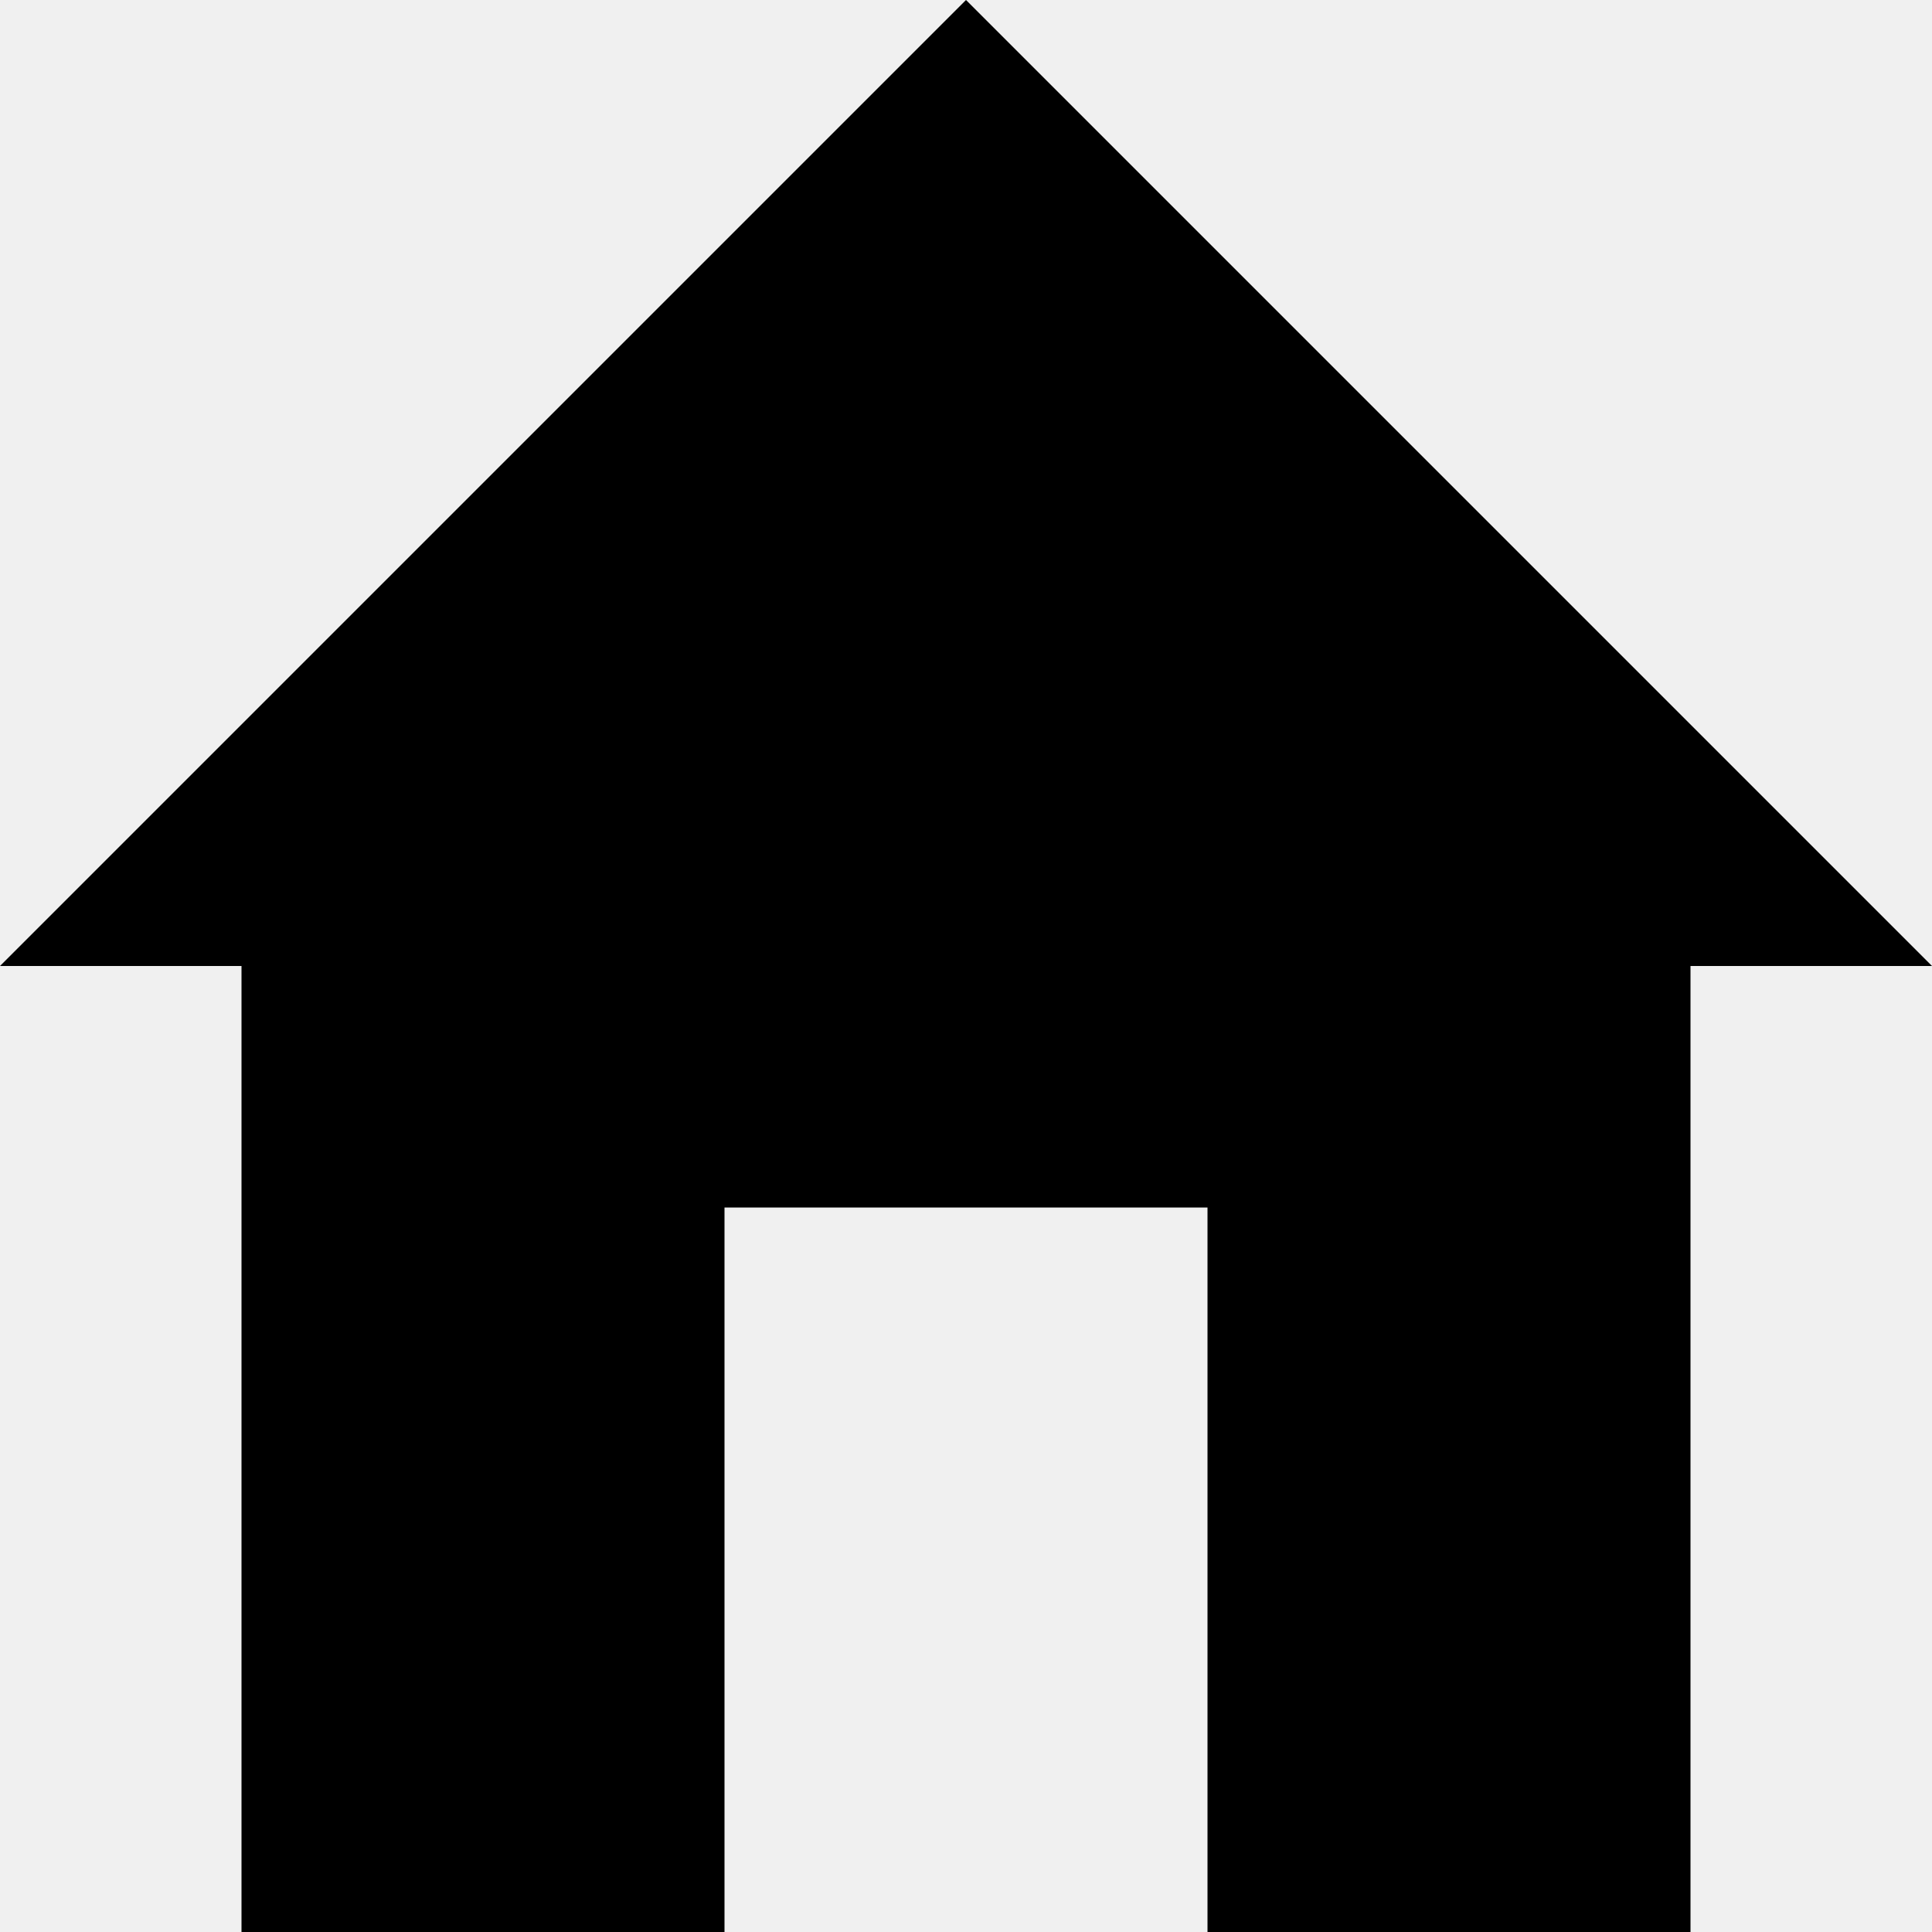
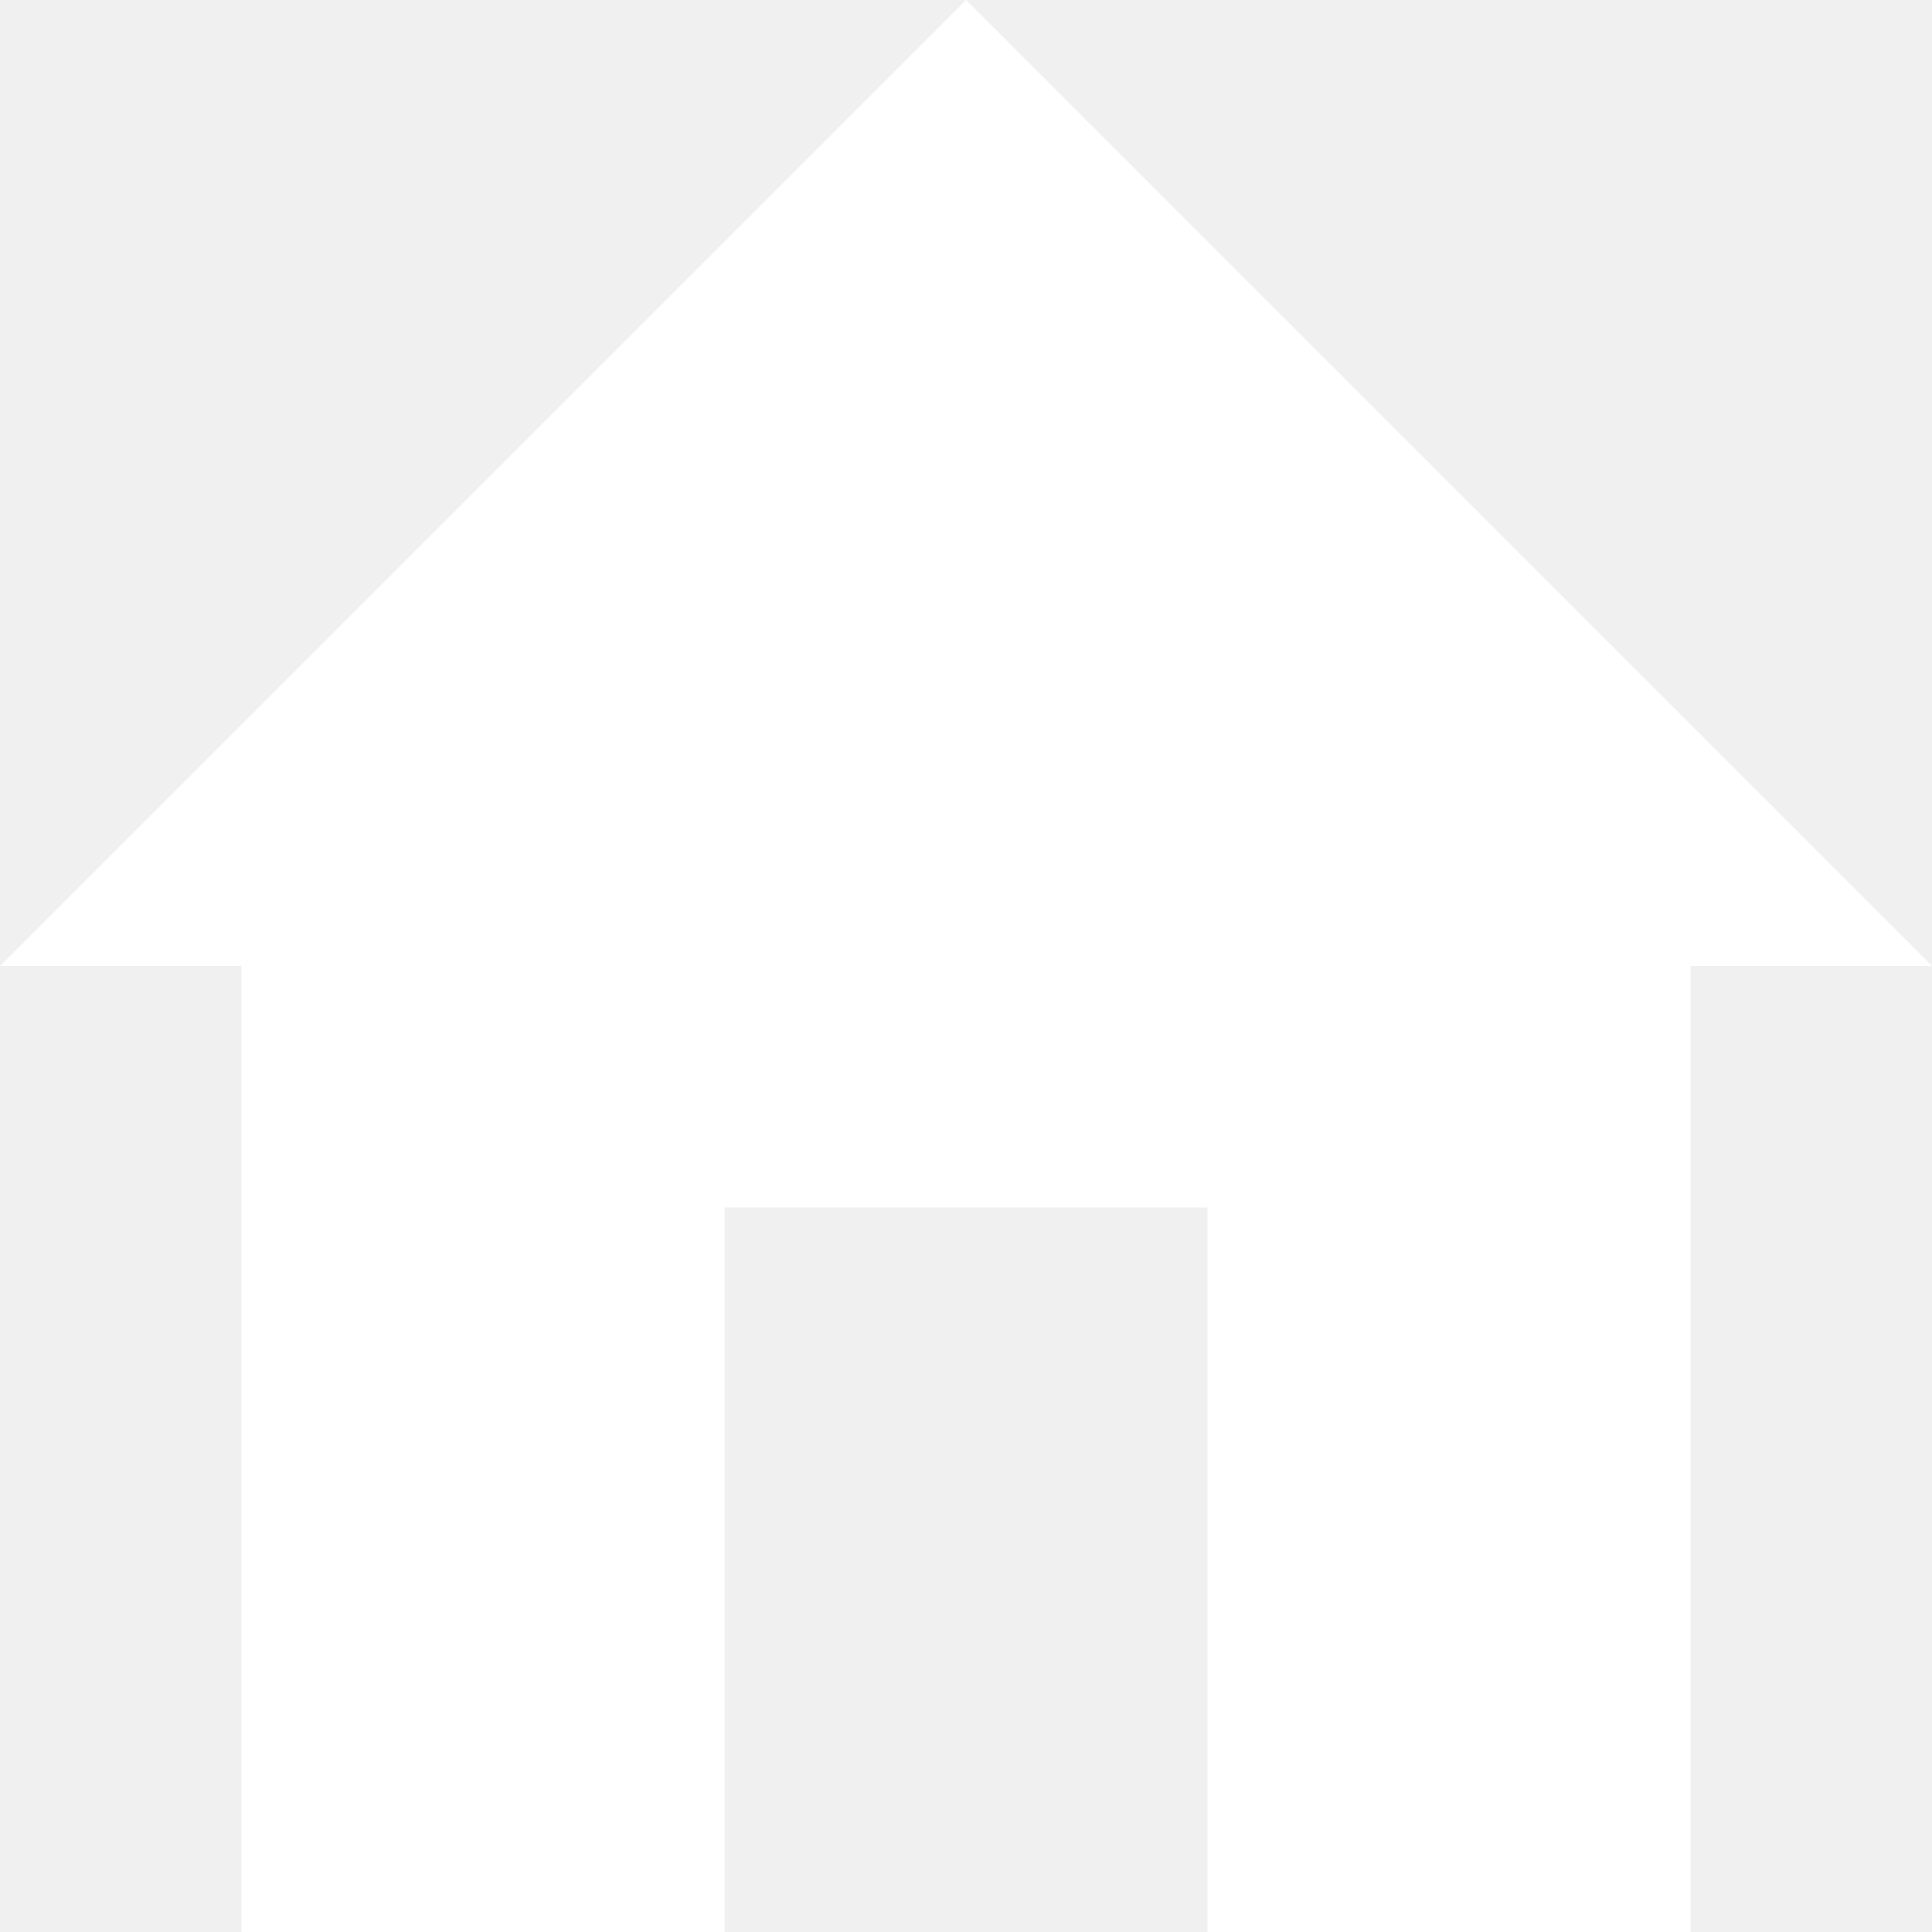
<svg xmlns="http://www.w3.org/2000/svg" height="16px" version="1.1" viewBox="0 0 16 16" width="16px">
  <defs />
  <g fill="none" fill-rule="evenodd" id="Icons with numbers" stroke="none" stroke-width="1">
-     <g fill="#000000" id="Group">
+     <g fill="#FFFFFF" id="Group">
      <path d="M16,8 L14,8 L14,16 L10,16 L10,10 L6,10 L6,16 L2,16 L2,8 L0,8 L8,0 L16,8 Z M16,8" id="Shape" />
    </g>
  </g>
</svg>
